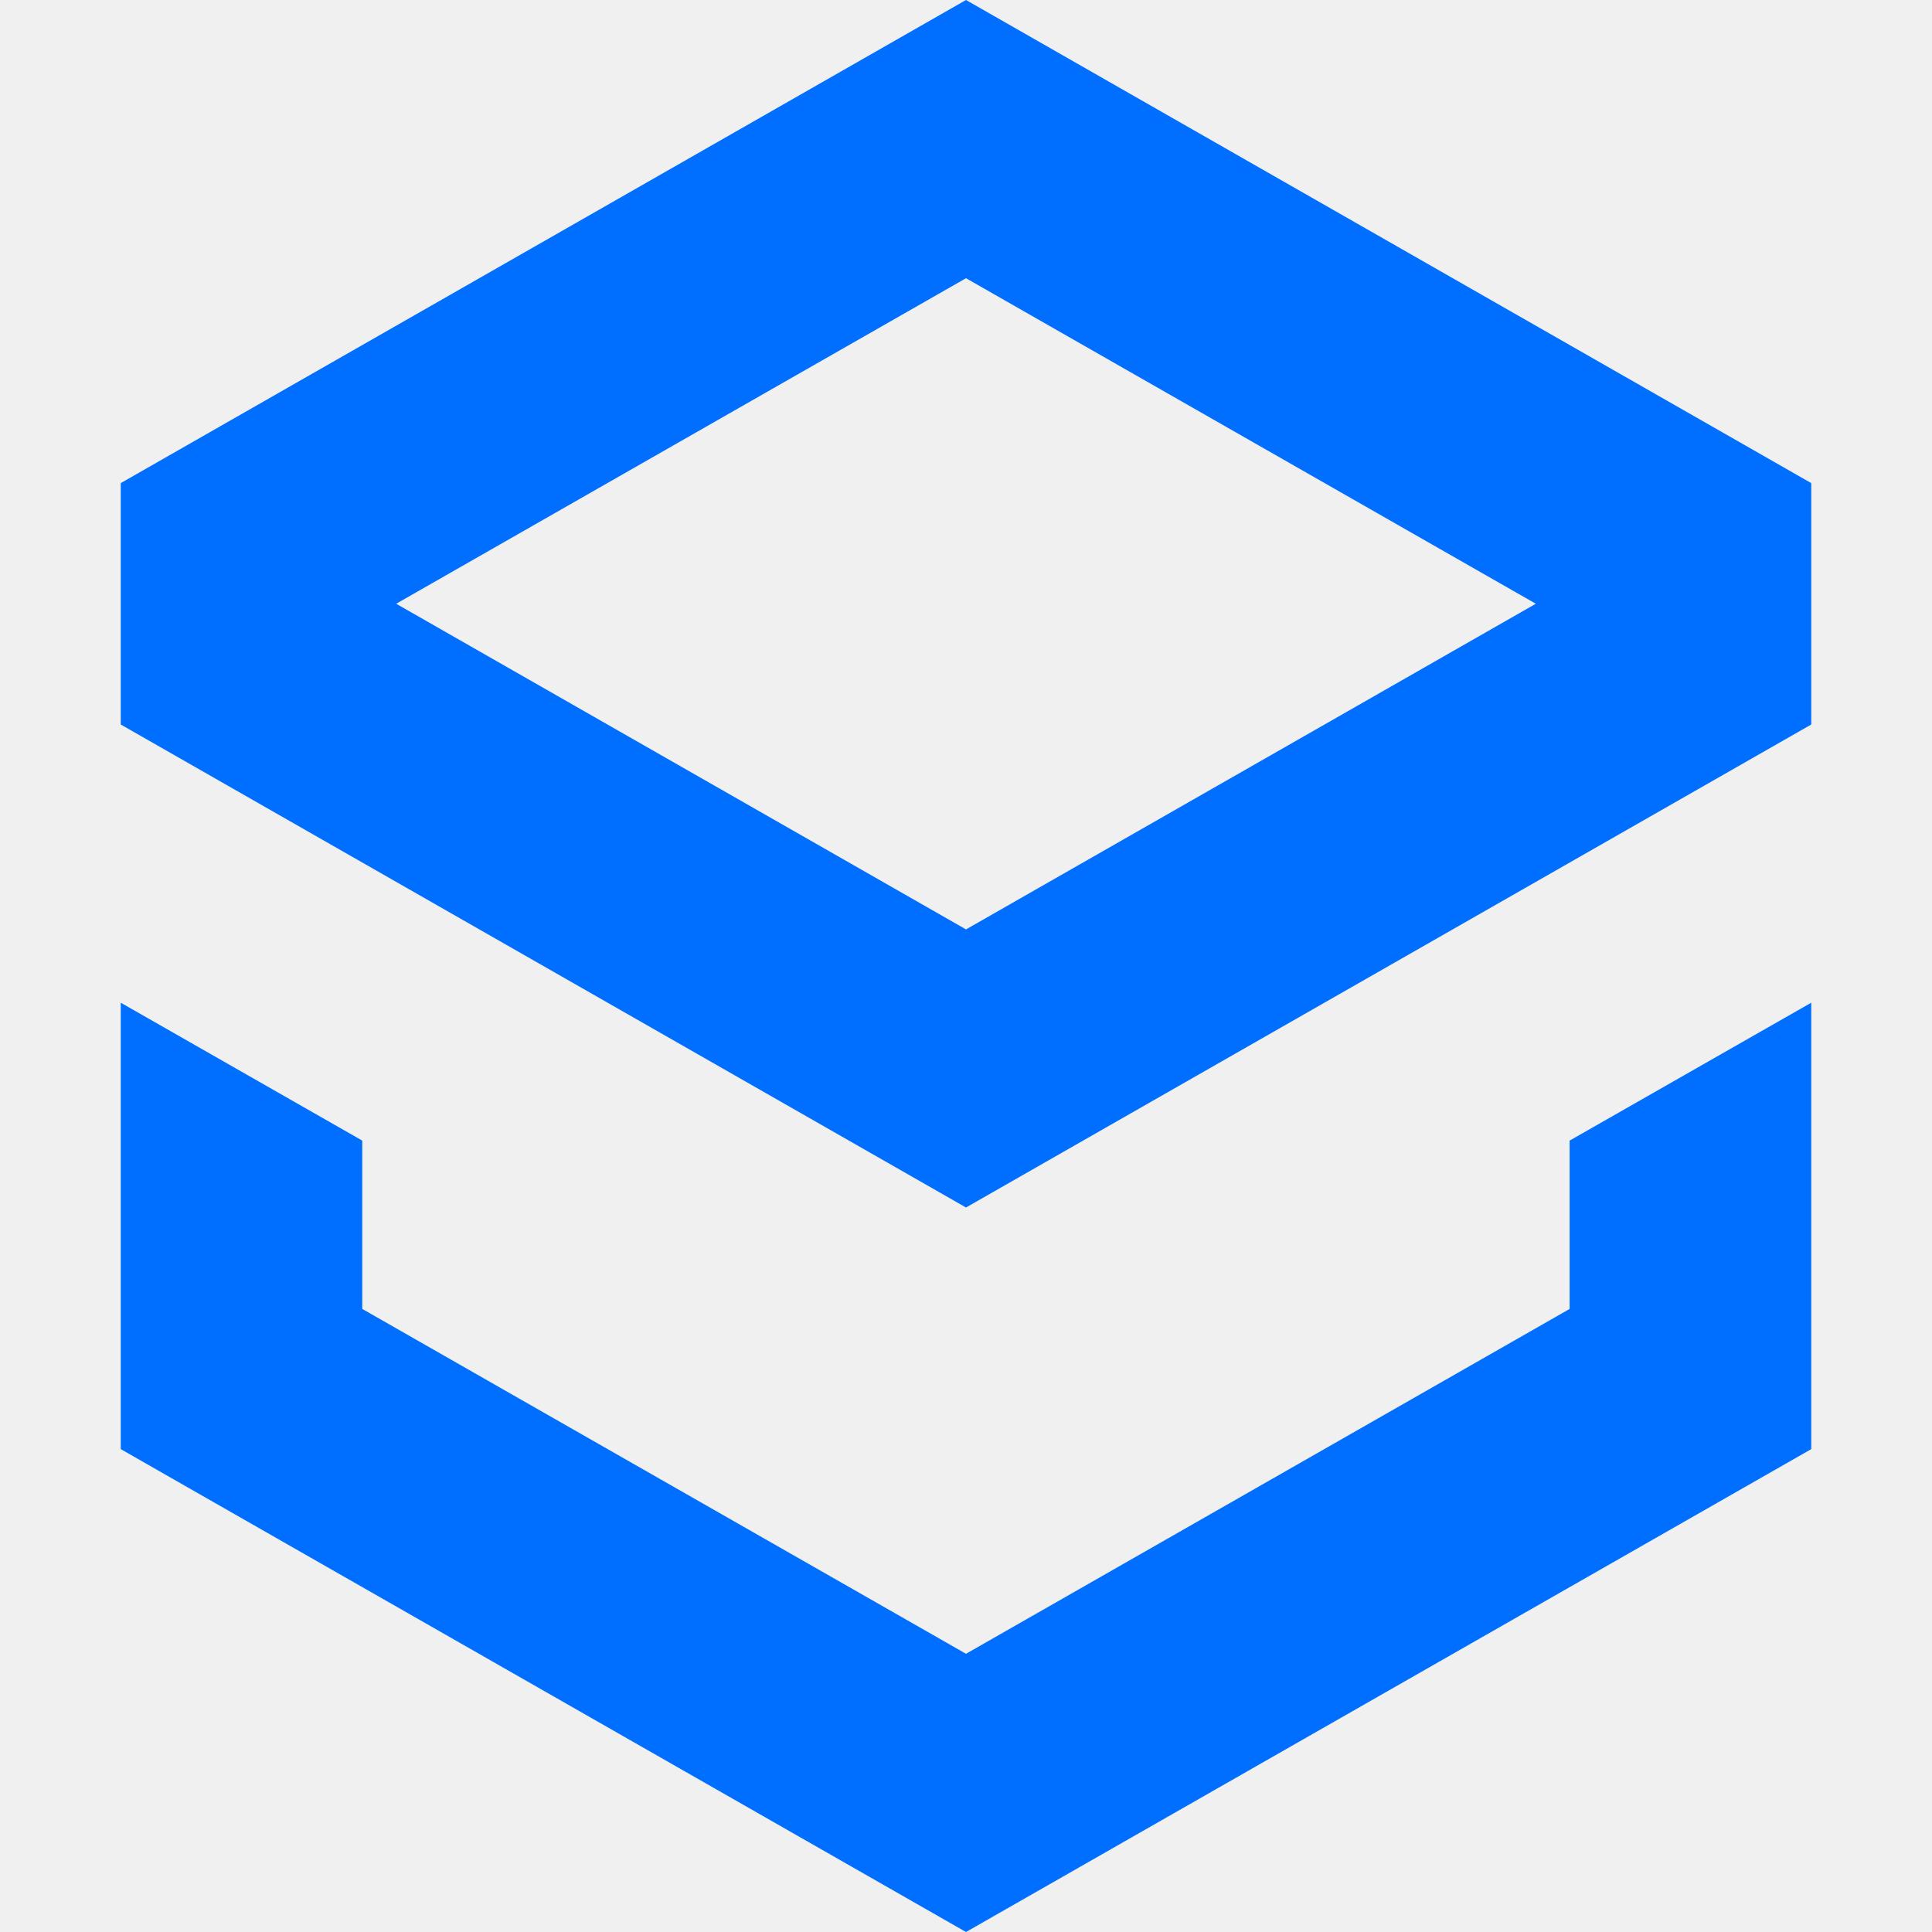
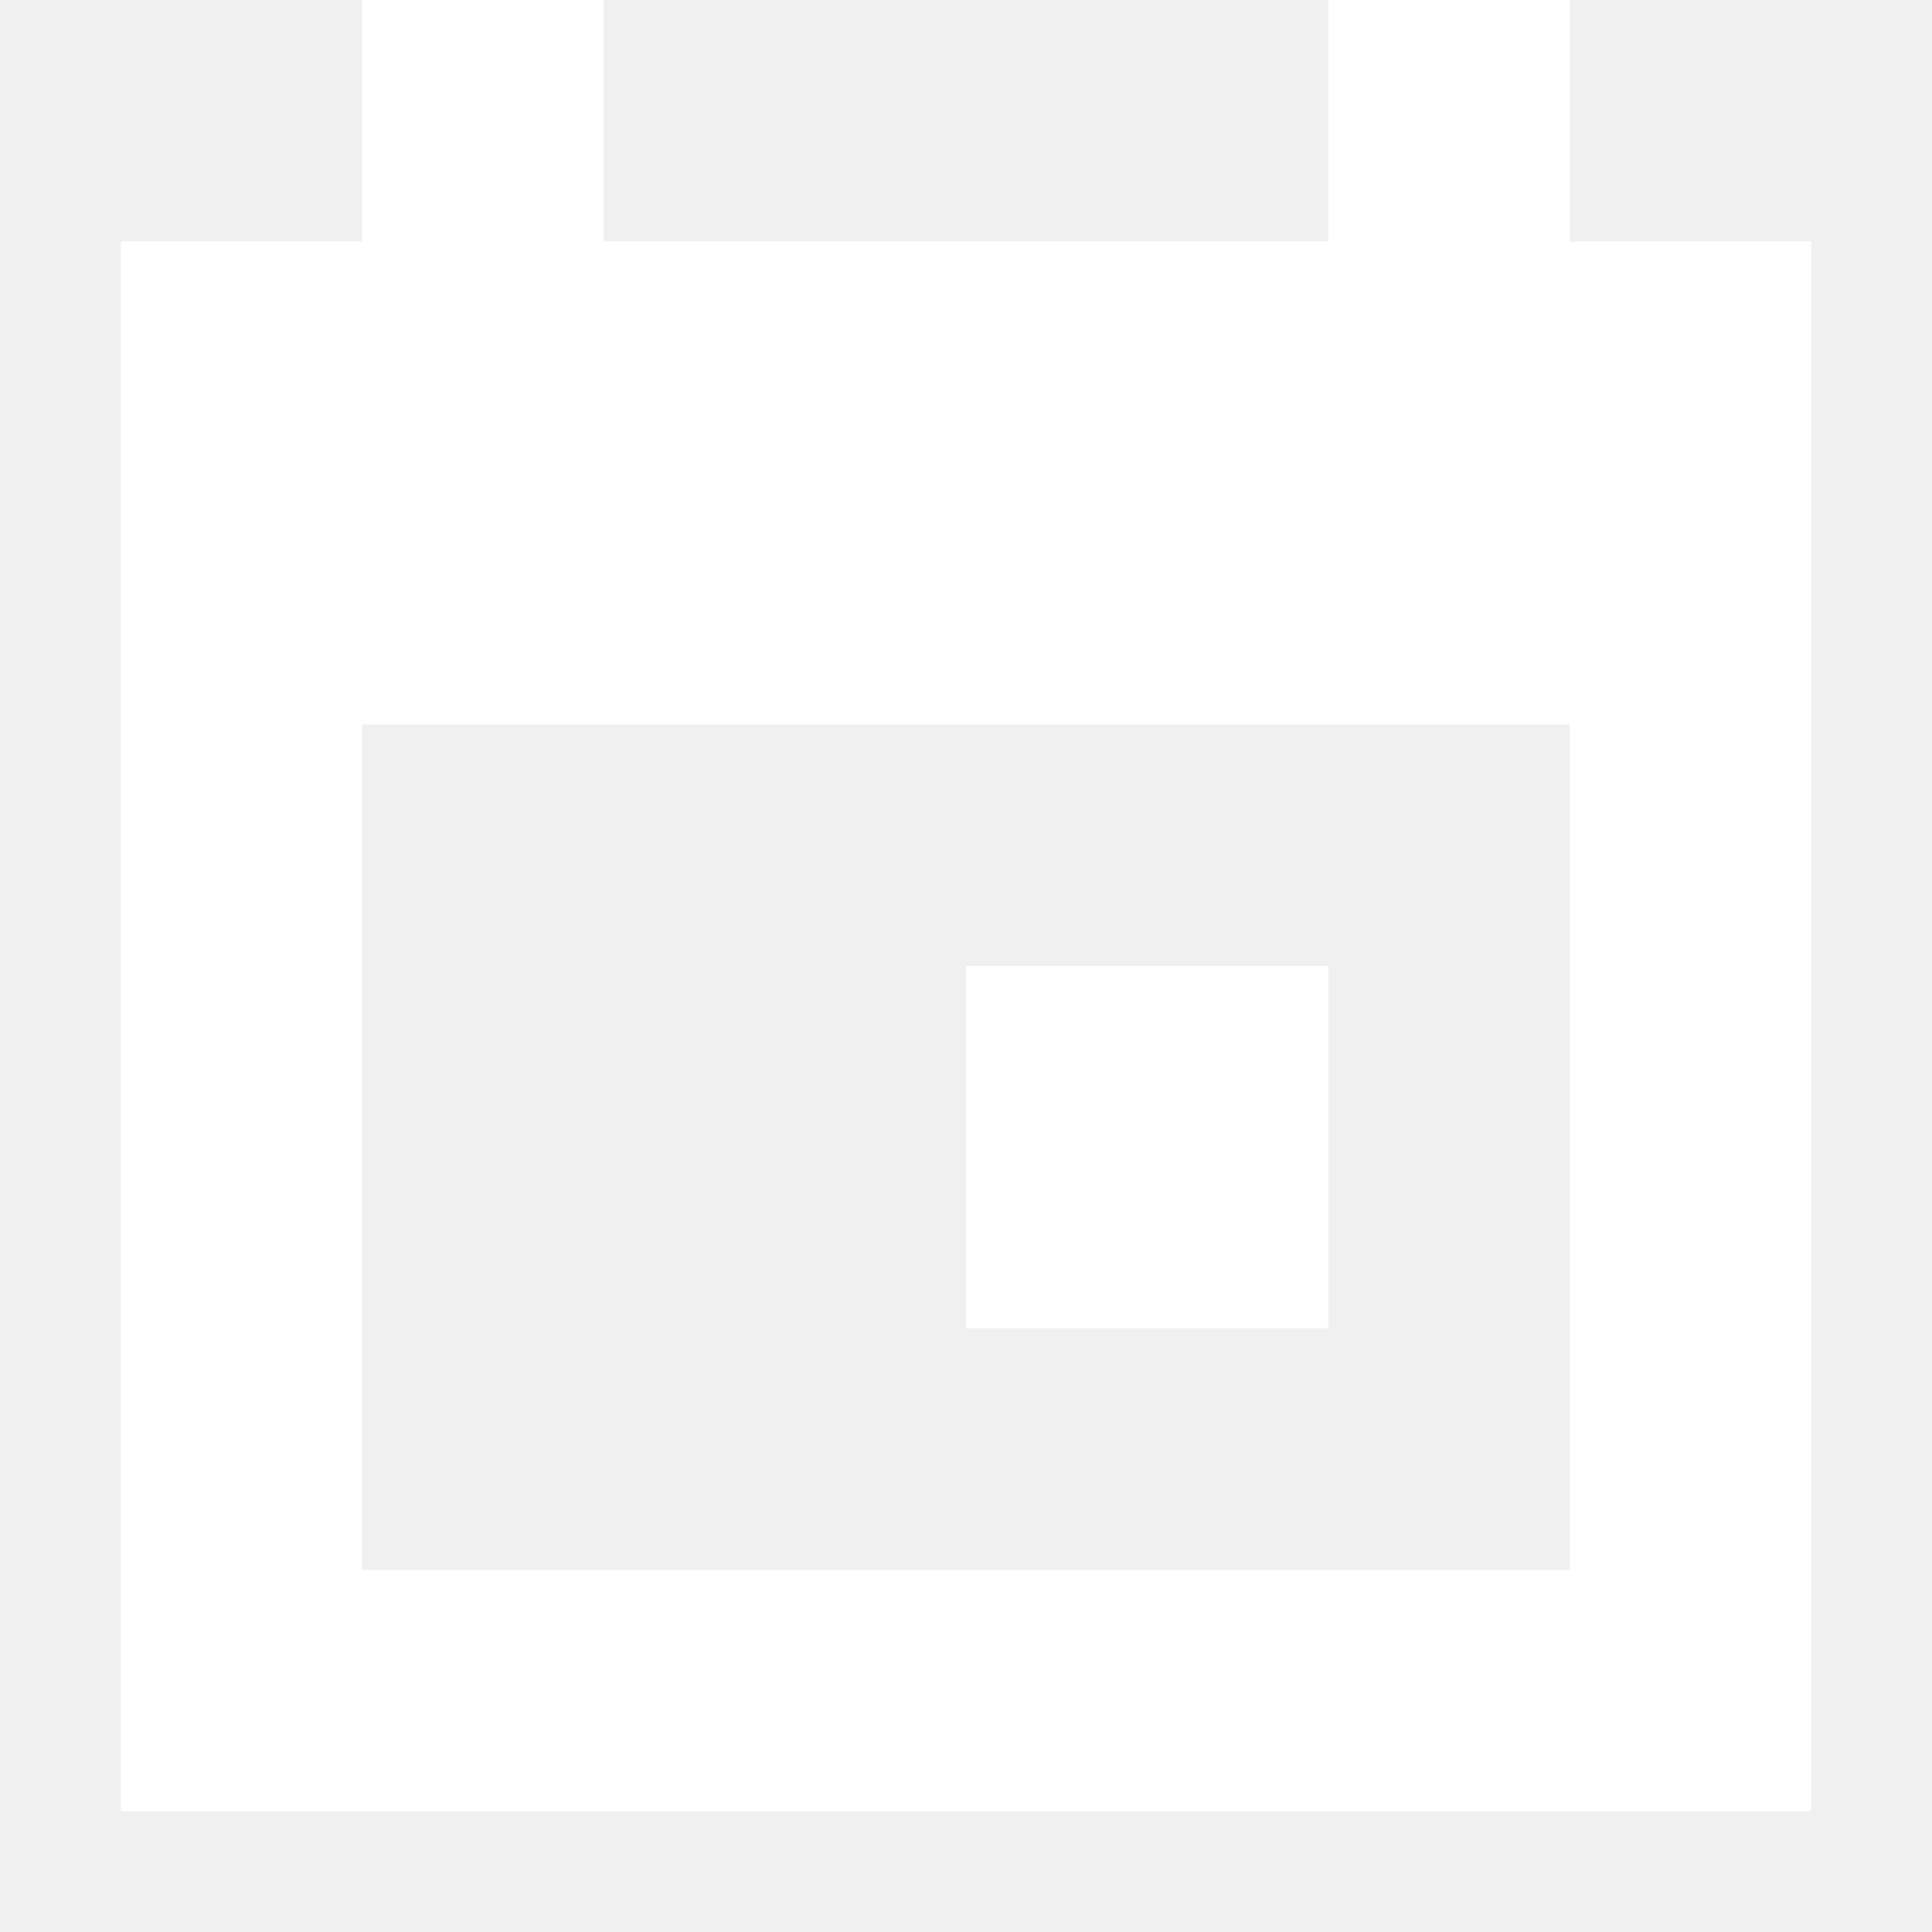
- <svg xmlns="http://www.w3.org/2000/svg" width="16px" height="16px" viewBox="0 0 16 16" version="1.1">
-   <defs />
-   <g id="画板3" stroke="none" stroke-width="1" fill="none" fill-rule="evenodd">
-     <rect id="Rectangle-Copy-2" fill="#006EFF" opacity="0" x="0" y="0" width="16" height="16" />
-     <path d="M8,0 L1,4.001 L1,6 L8,10 L15,6 L15,4.001 L8,0 Z M3.281,5 L8,2.304 L12.719,5 L8,7.697 L3.281,5 Z M12.999,9.446 L12.999,10.84 L8,13.696 L3,10.84 L3,9.446 L1,8.304 L1,12.001 L8,16 L15,12.001 L15,8.304 L12.999,9.446 Z" id="Fill-1" fill="#006EFF" />
+ <svg xmlns="http://www.w3.org/2000/svg" width="16px" height="16px">
+   <g fill="#FFFFFF">
+     <path d="M13,2V0h-2v2H5V0H3v2H1v13h14V2H13z M13,13H3V6h10V13z" />
+     <path d="M8 8H11V11H8z" />
  </g>
</svg>
